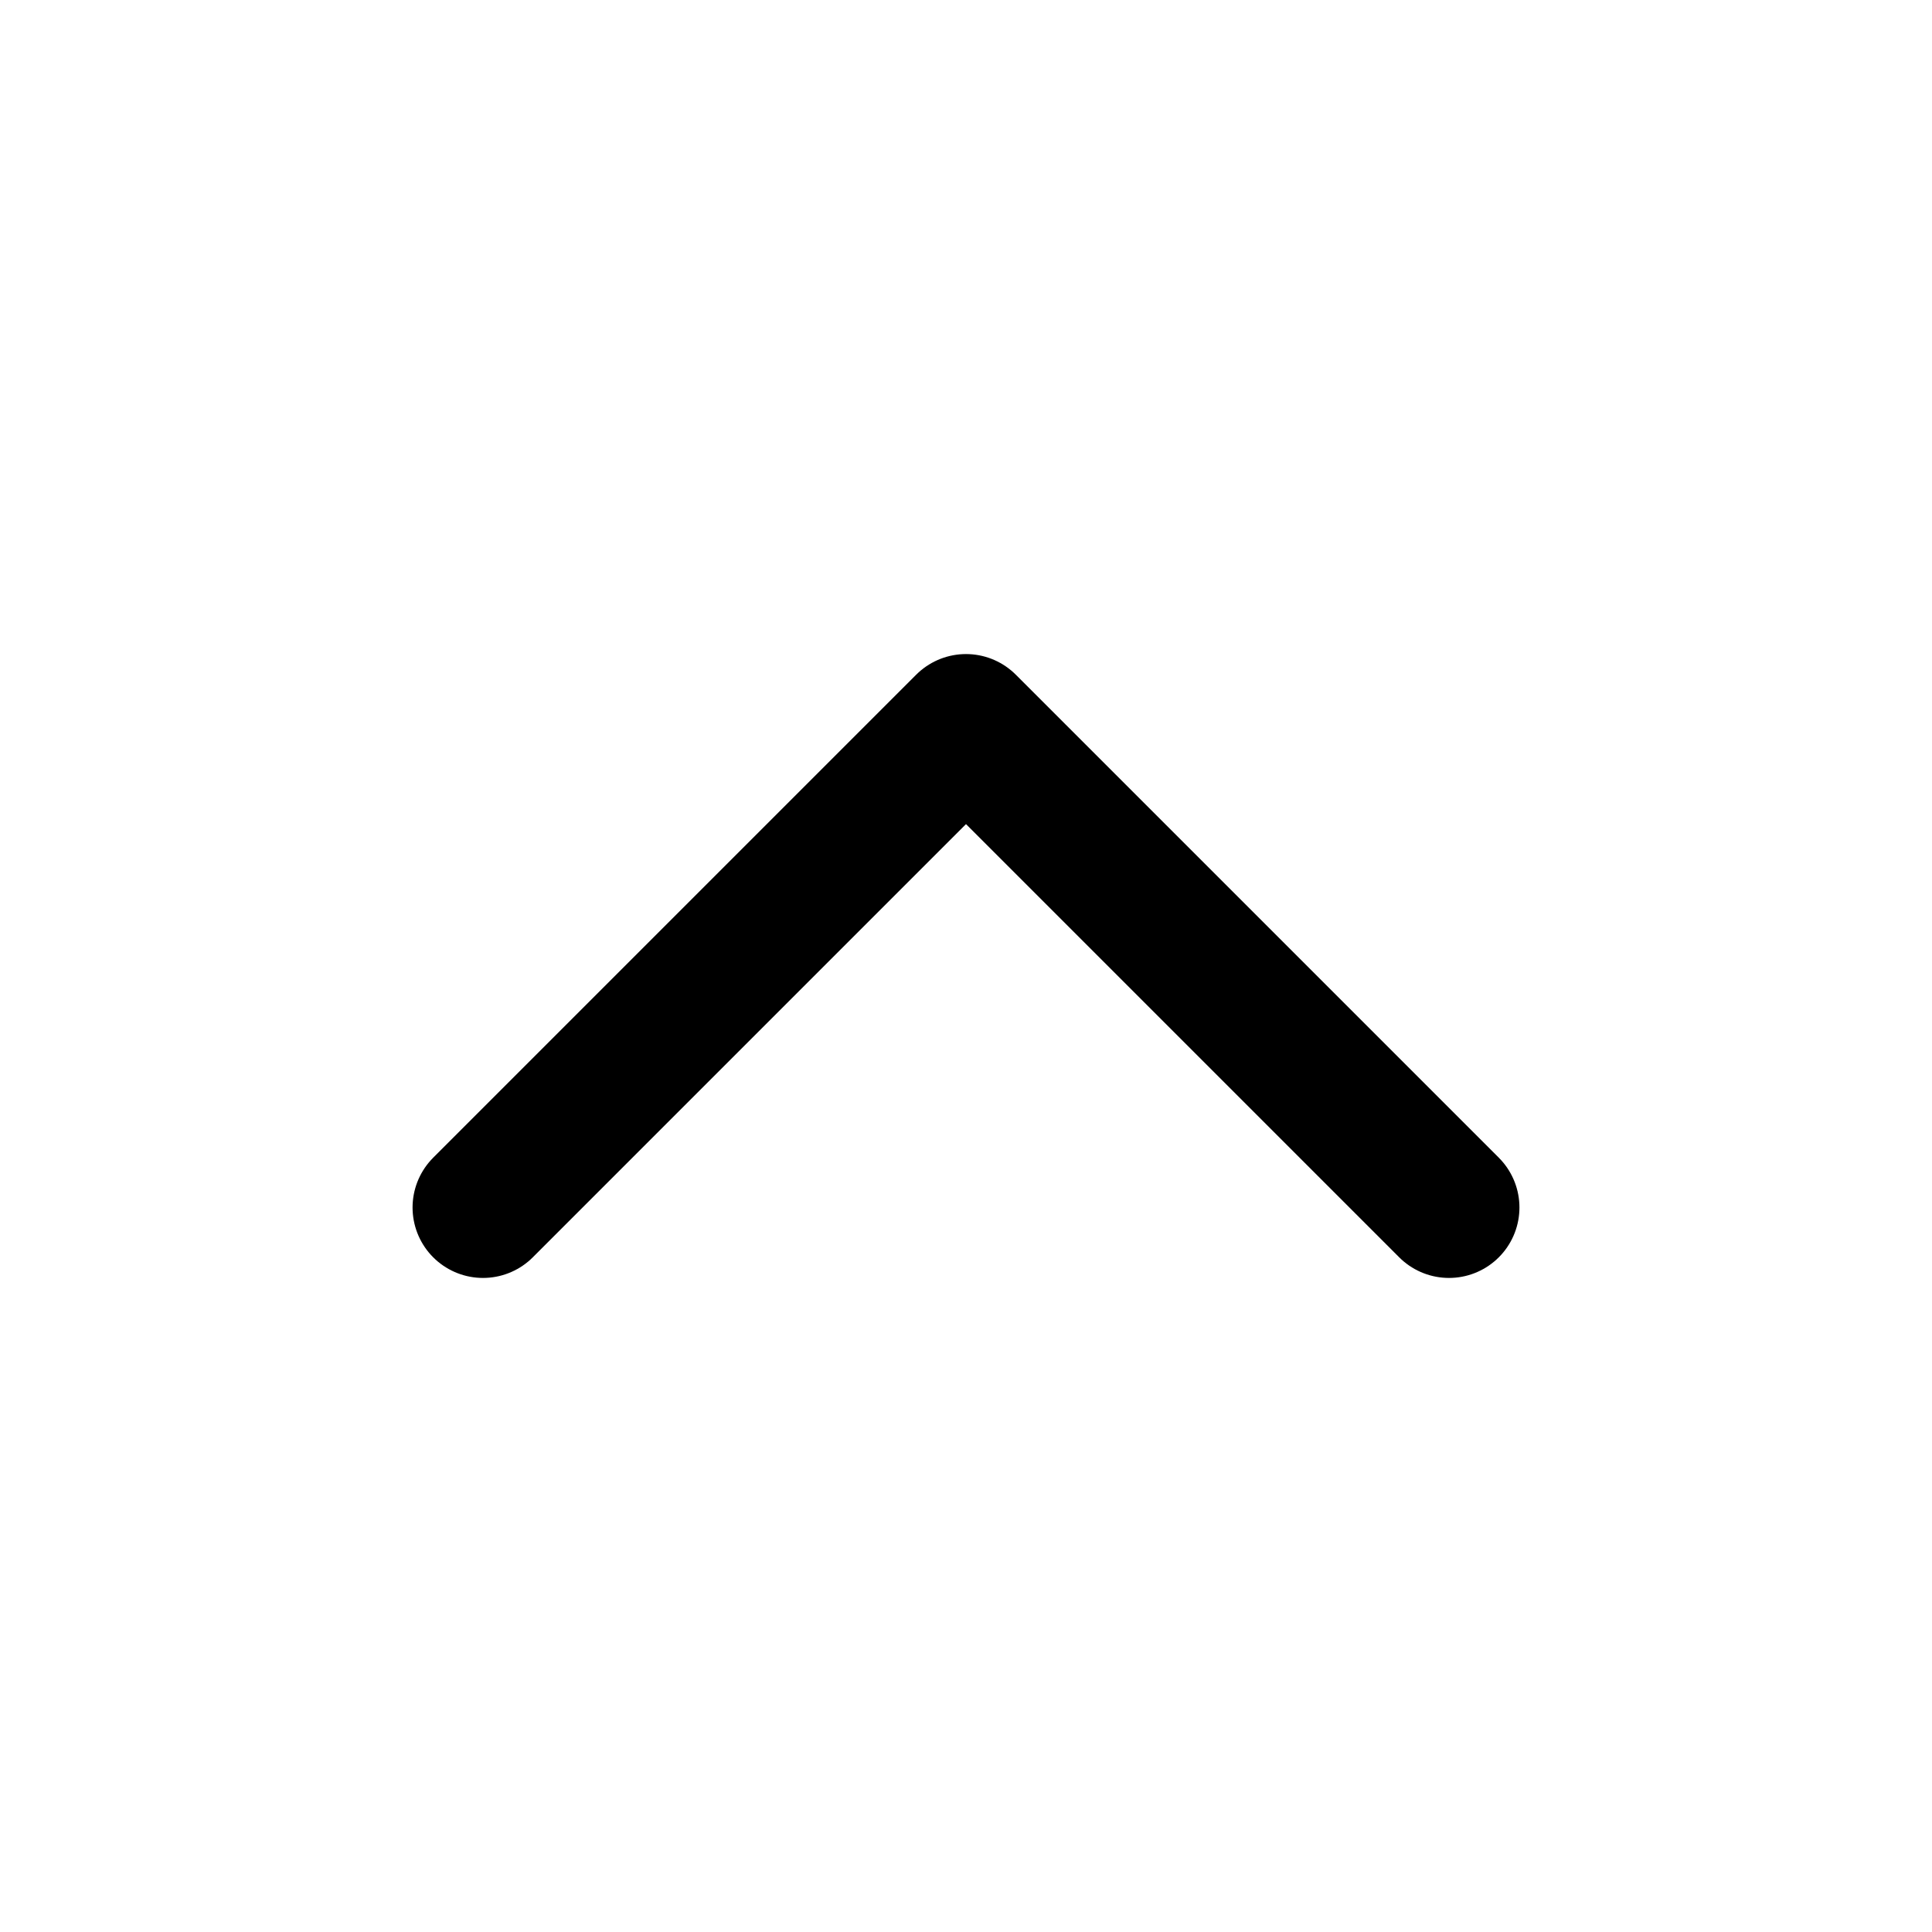
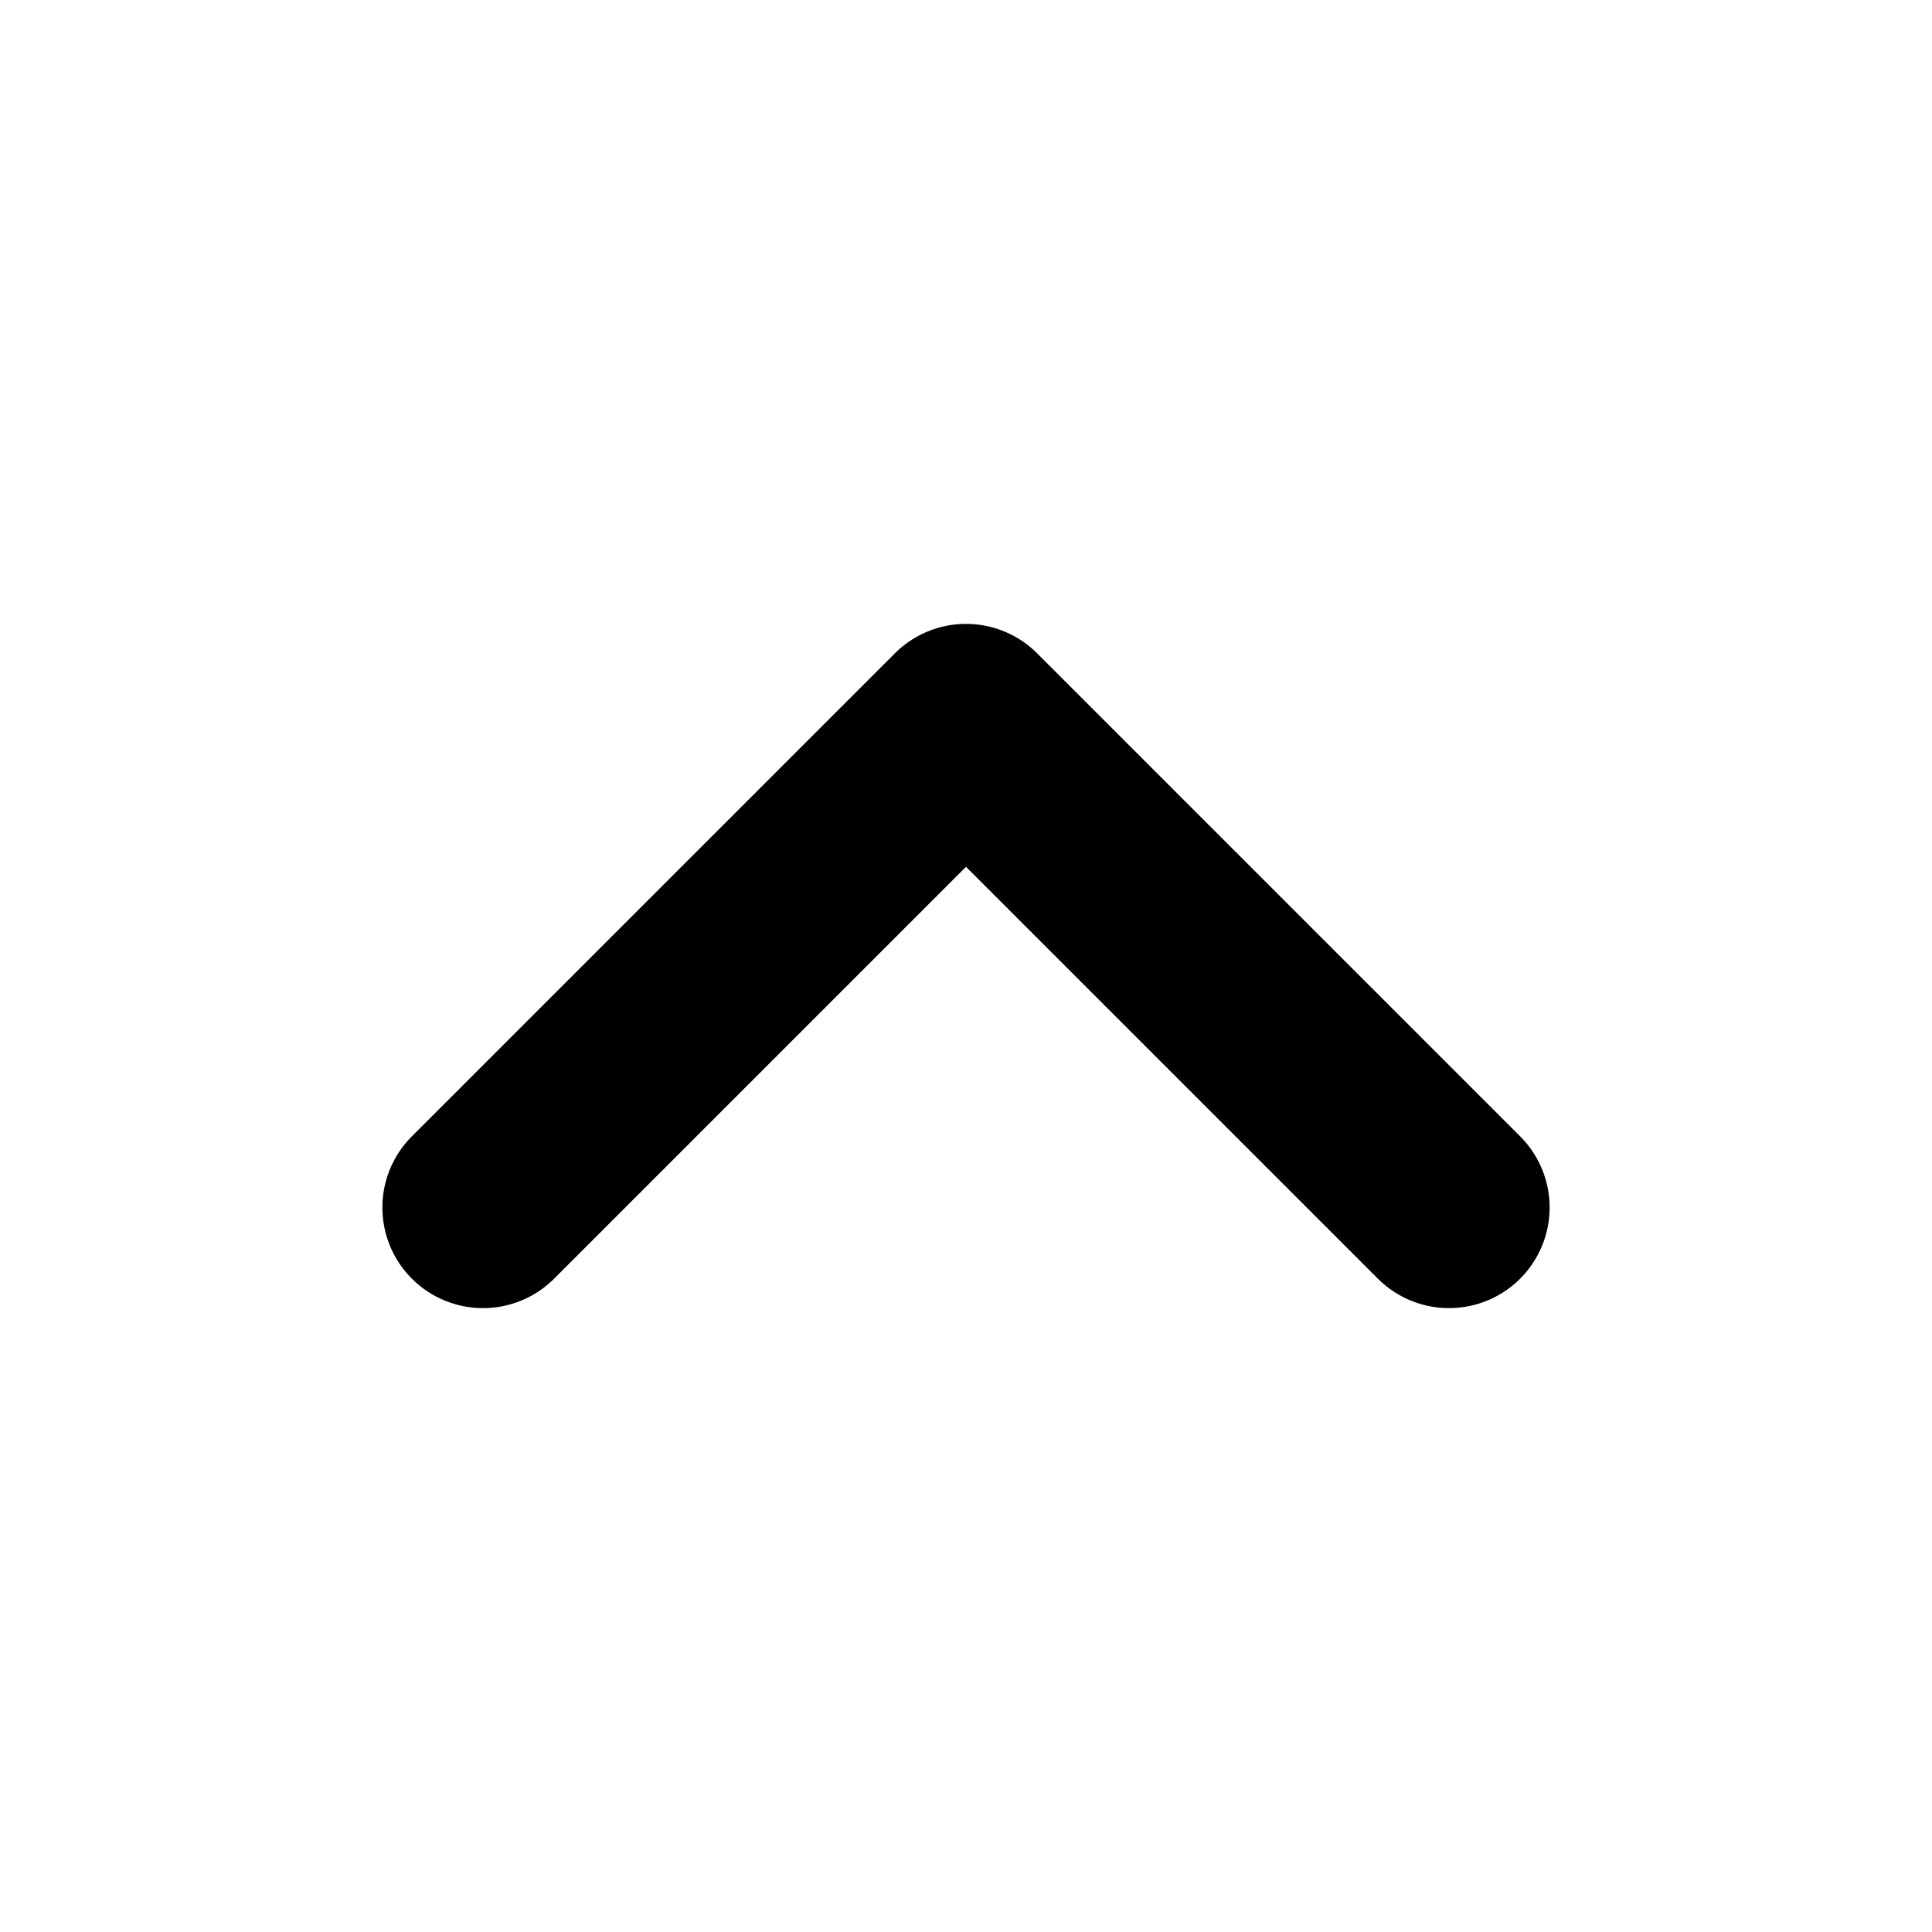
- <svg xmlns="http://www.w3.org/2000/svg" width="24" height="24" viewBox="0 0 24 24" fill="none" stroke="#000000" stroke-width="1.75" stroke-linecap="round" stroke-linejoin="round">
+ <svg xmlns="http://www.w3.org/2000/svg" width="24" height="24" viewBox="0 0 24 24" fill="none" stroke="#000000" stroke-width="2.5" stroke-linecap="round" stroke-linejoin="round">
  <path d="M6 15l6-6 6 6" />
</svg>
